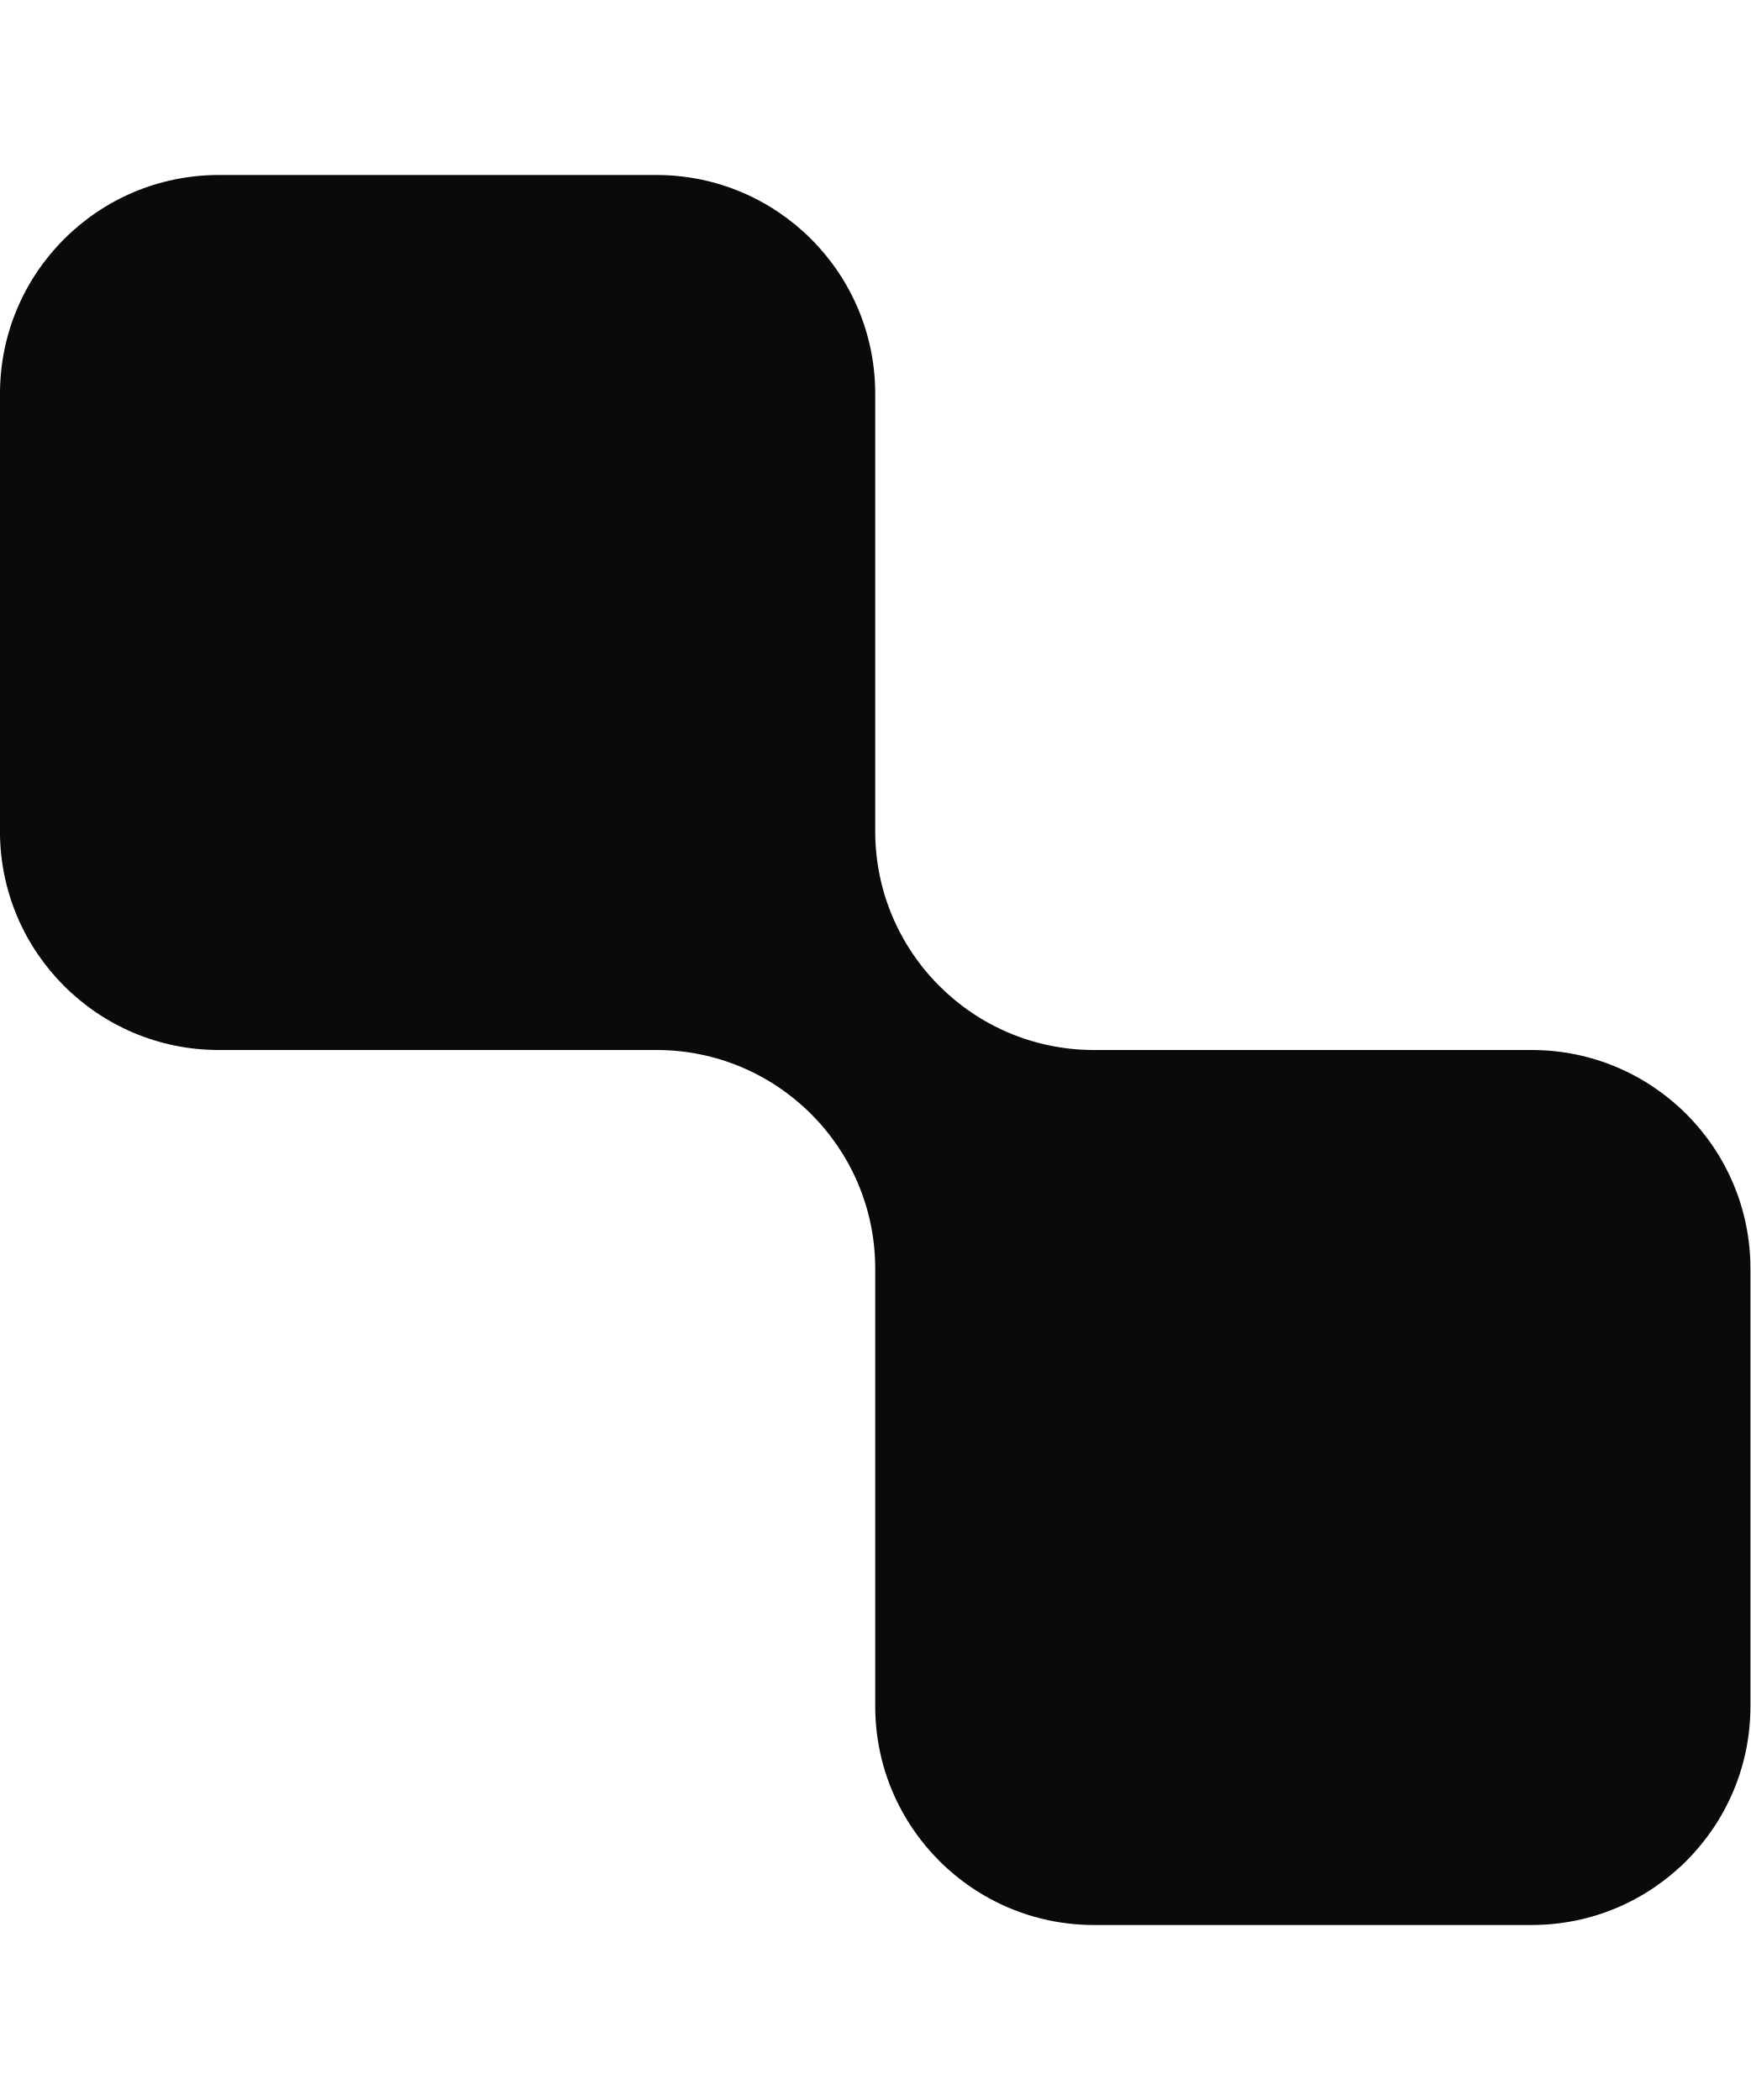
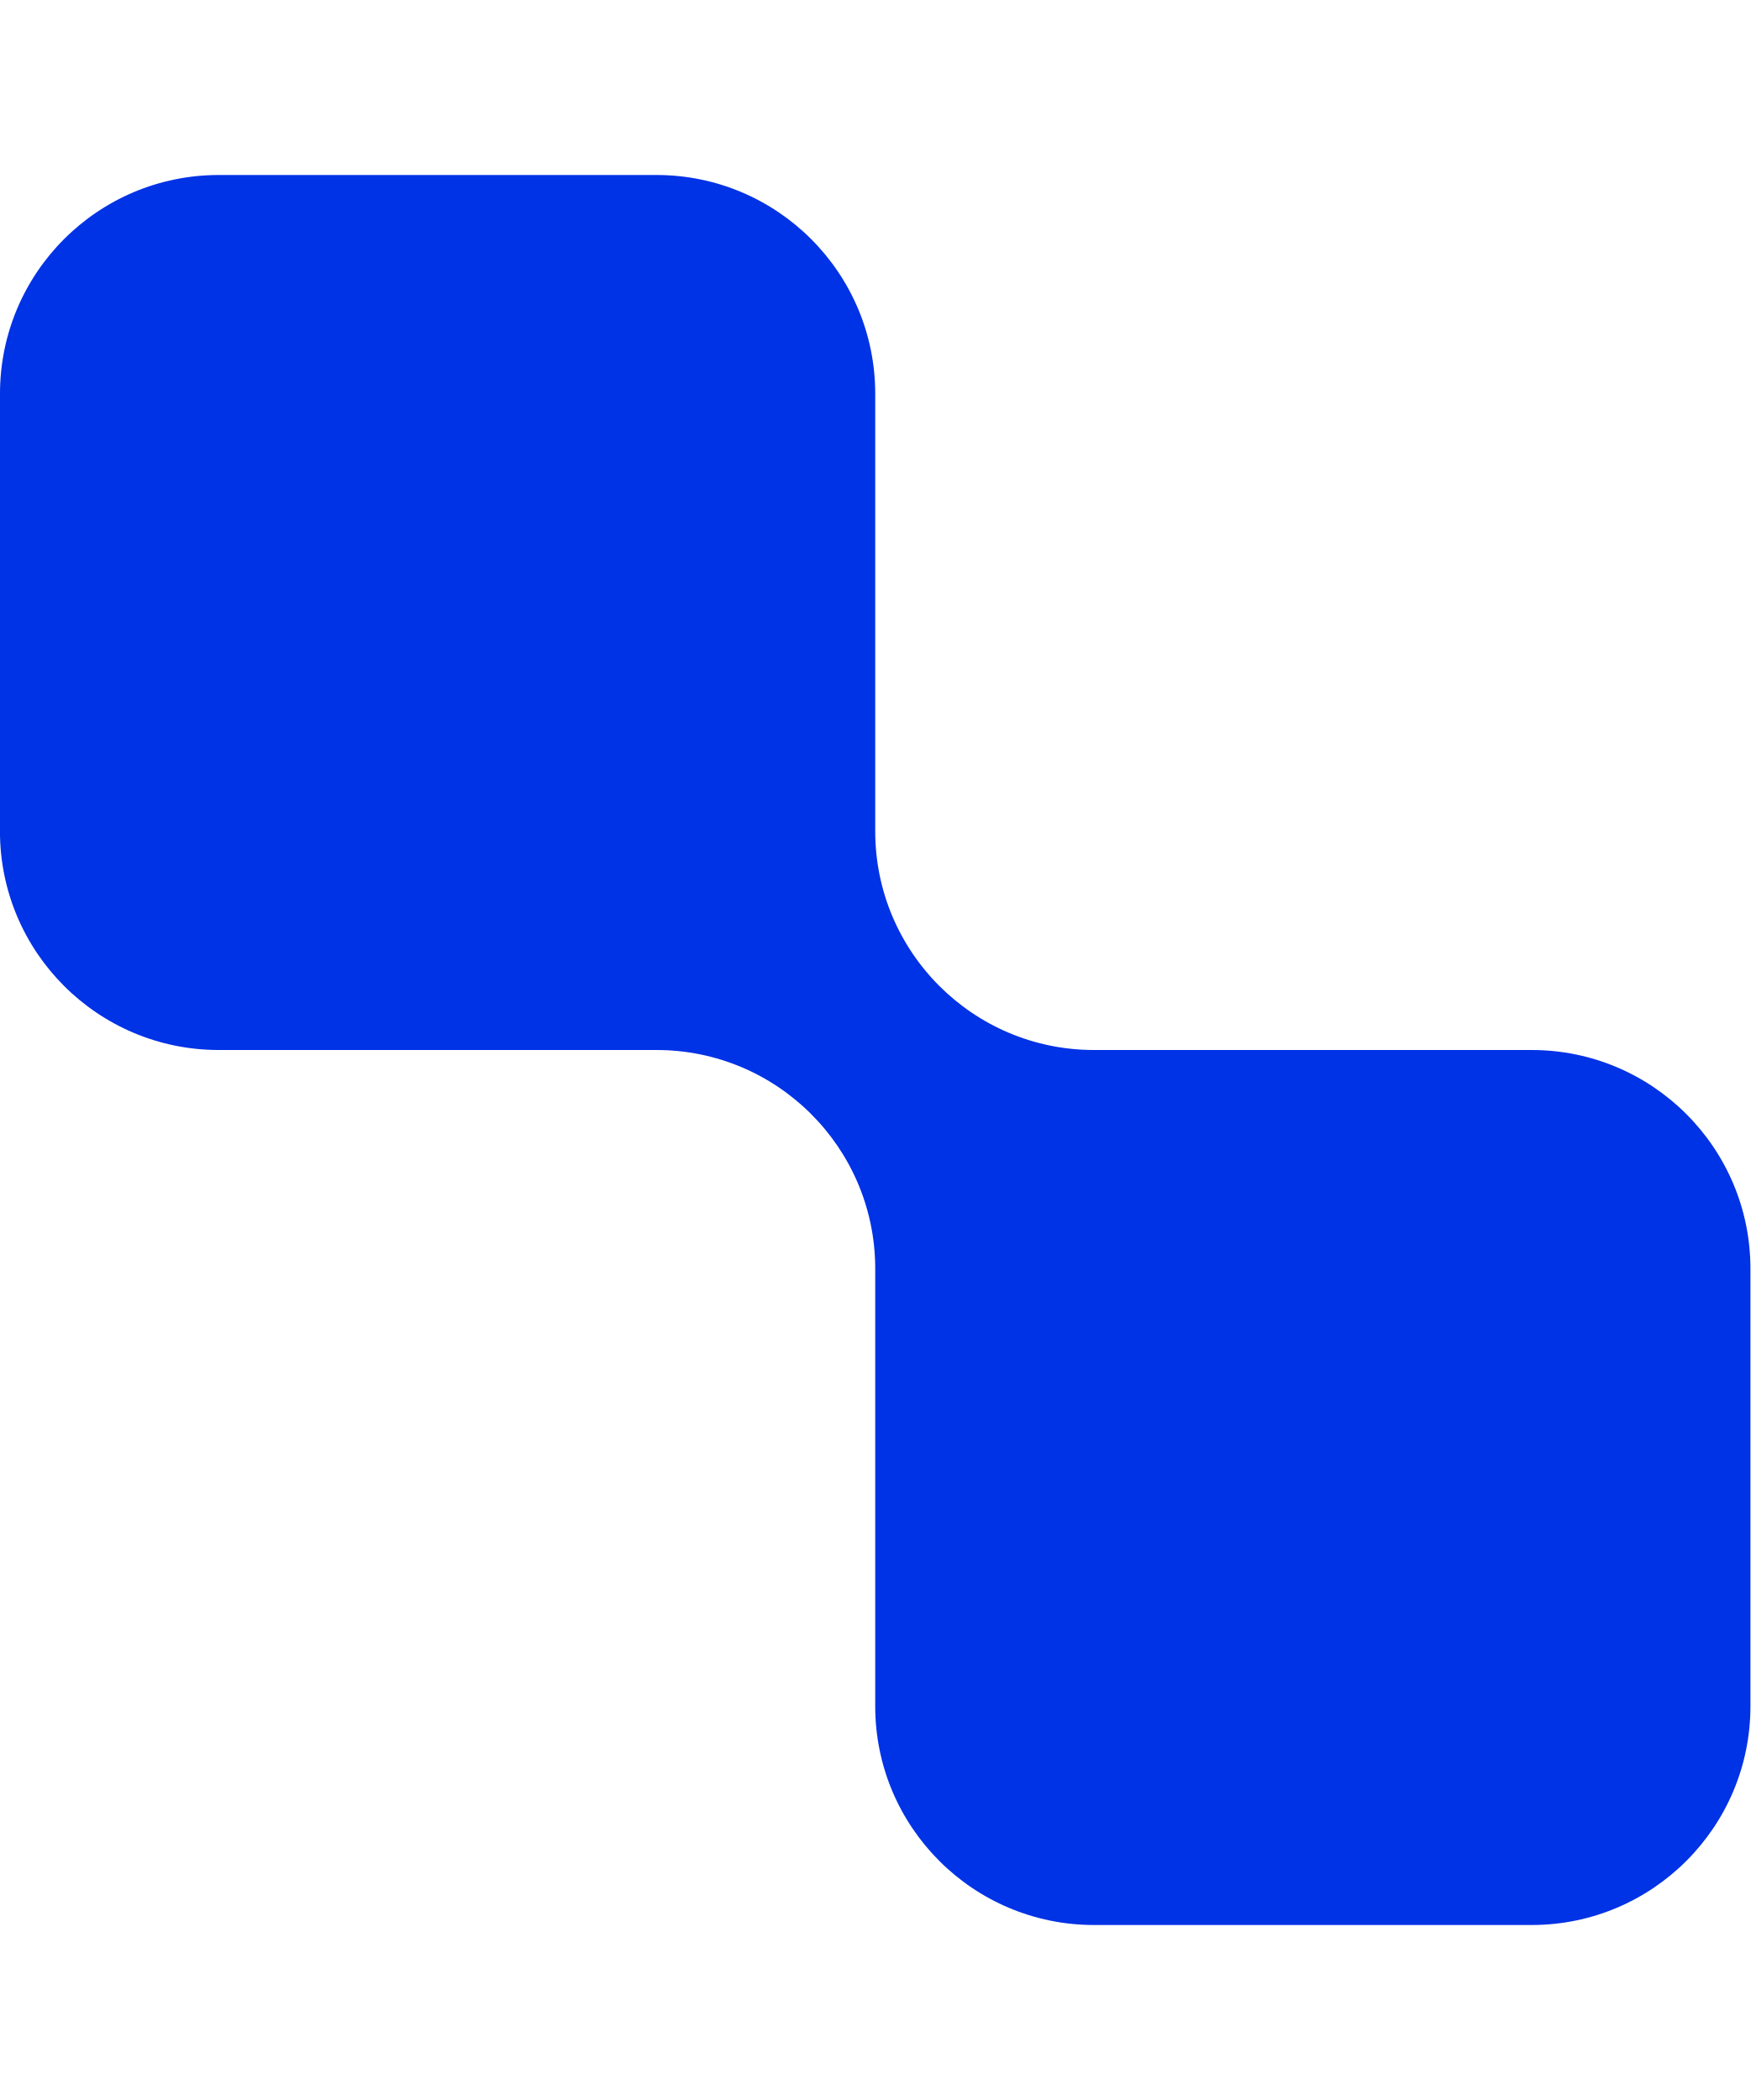
<svg xmlns="http://www.w3.org/2000/svg" fill="none" height="48" viewBox="0 0 40 48" width="40">
-   <path d="m0 9c0-2.761 2.239-5 5-5h10c2.761 0 5 2.239 5 5v9.819c0.0.06 0.0.12 0.0.181 0 2.757 2.232 4.994 4.988 5h.012 10c2.761 0 5 2.239 5 5v10c0 2.761-2.239 5-5 5h-10c-2.761 0-5-2.239-5-5v-10c0-.014 0-.028 0-.042-.022-2.742-2.252-4.958-5-4.958-.013 0-.026 0-.039 0h-9.962c-2.761 0-5-2.239-5-5z" fill="#0a0a0a" />
+   <path d="m0 9c0-2.761 2.239-5 5-5h10c2.761 0 5 2.239 5 5v9.819c0.0.06 0.0.12 0.0.181 0 2.757 2.232 4.994 4.988 5h.012 10c2.761 0 5 2.239 5 5v10c0 2.761-2.239 5-5 5h-10c-2.761 0-5-2.239-5-5v-10c0-.014 0-.028 0-.042-.022-2.742-2.252-4.958-5-4.958-.013 0-.026 0-.039 0h-9.962c-2.761 0-5-2.239-5-5z" fill="#0032e6" />
</svg>
